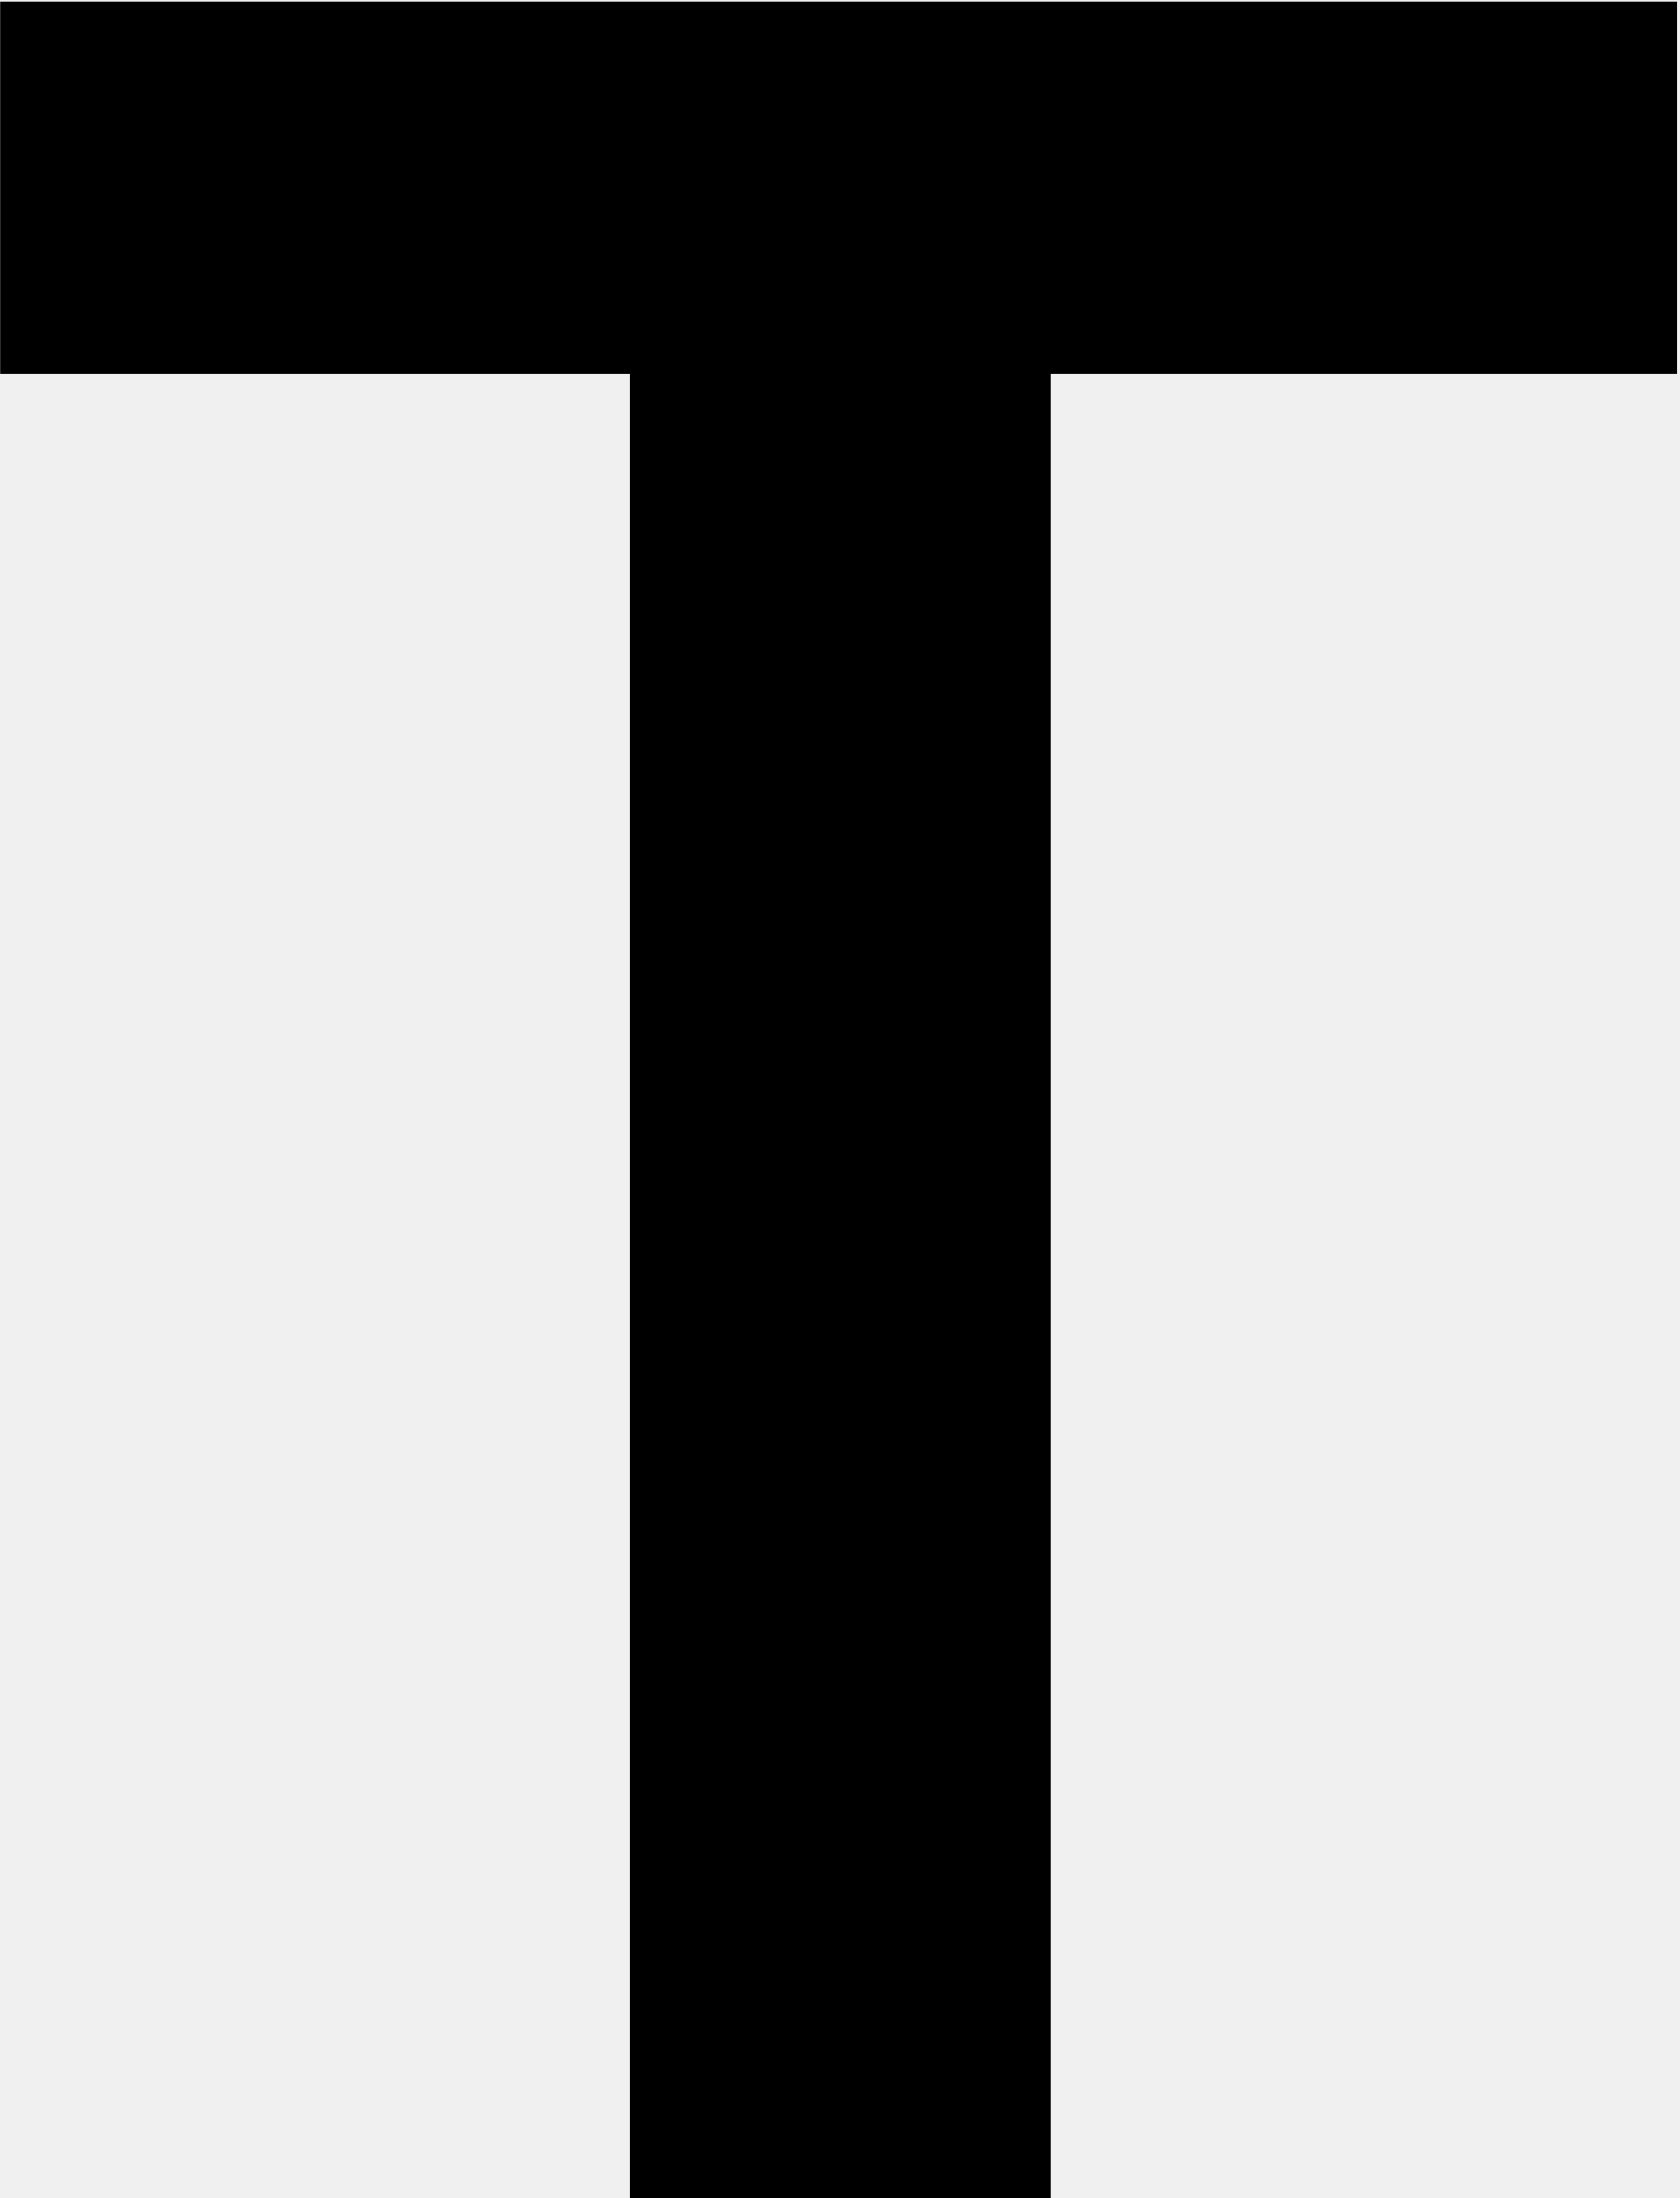
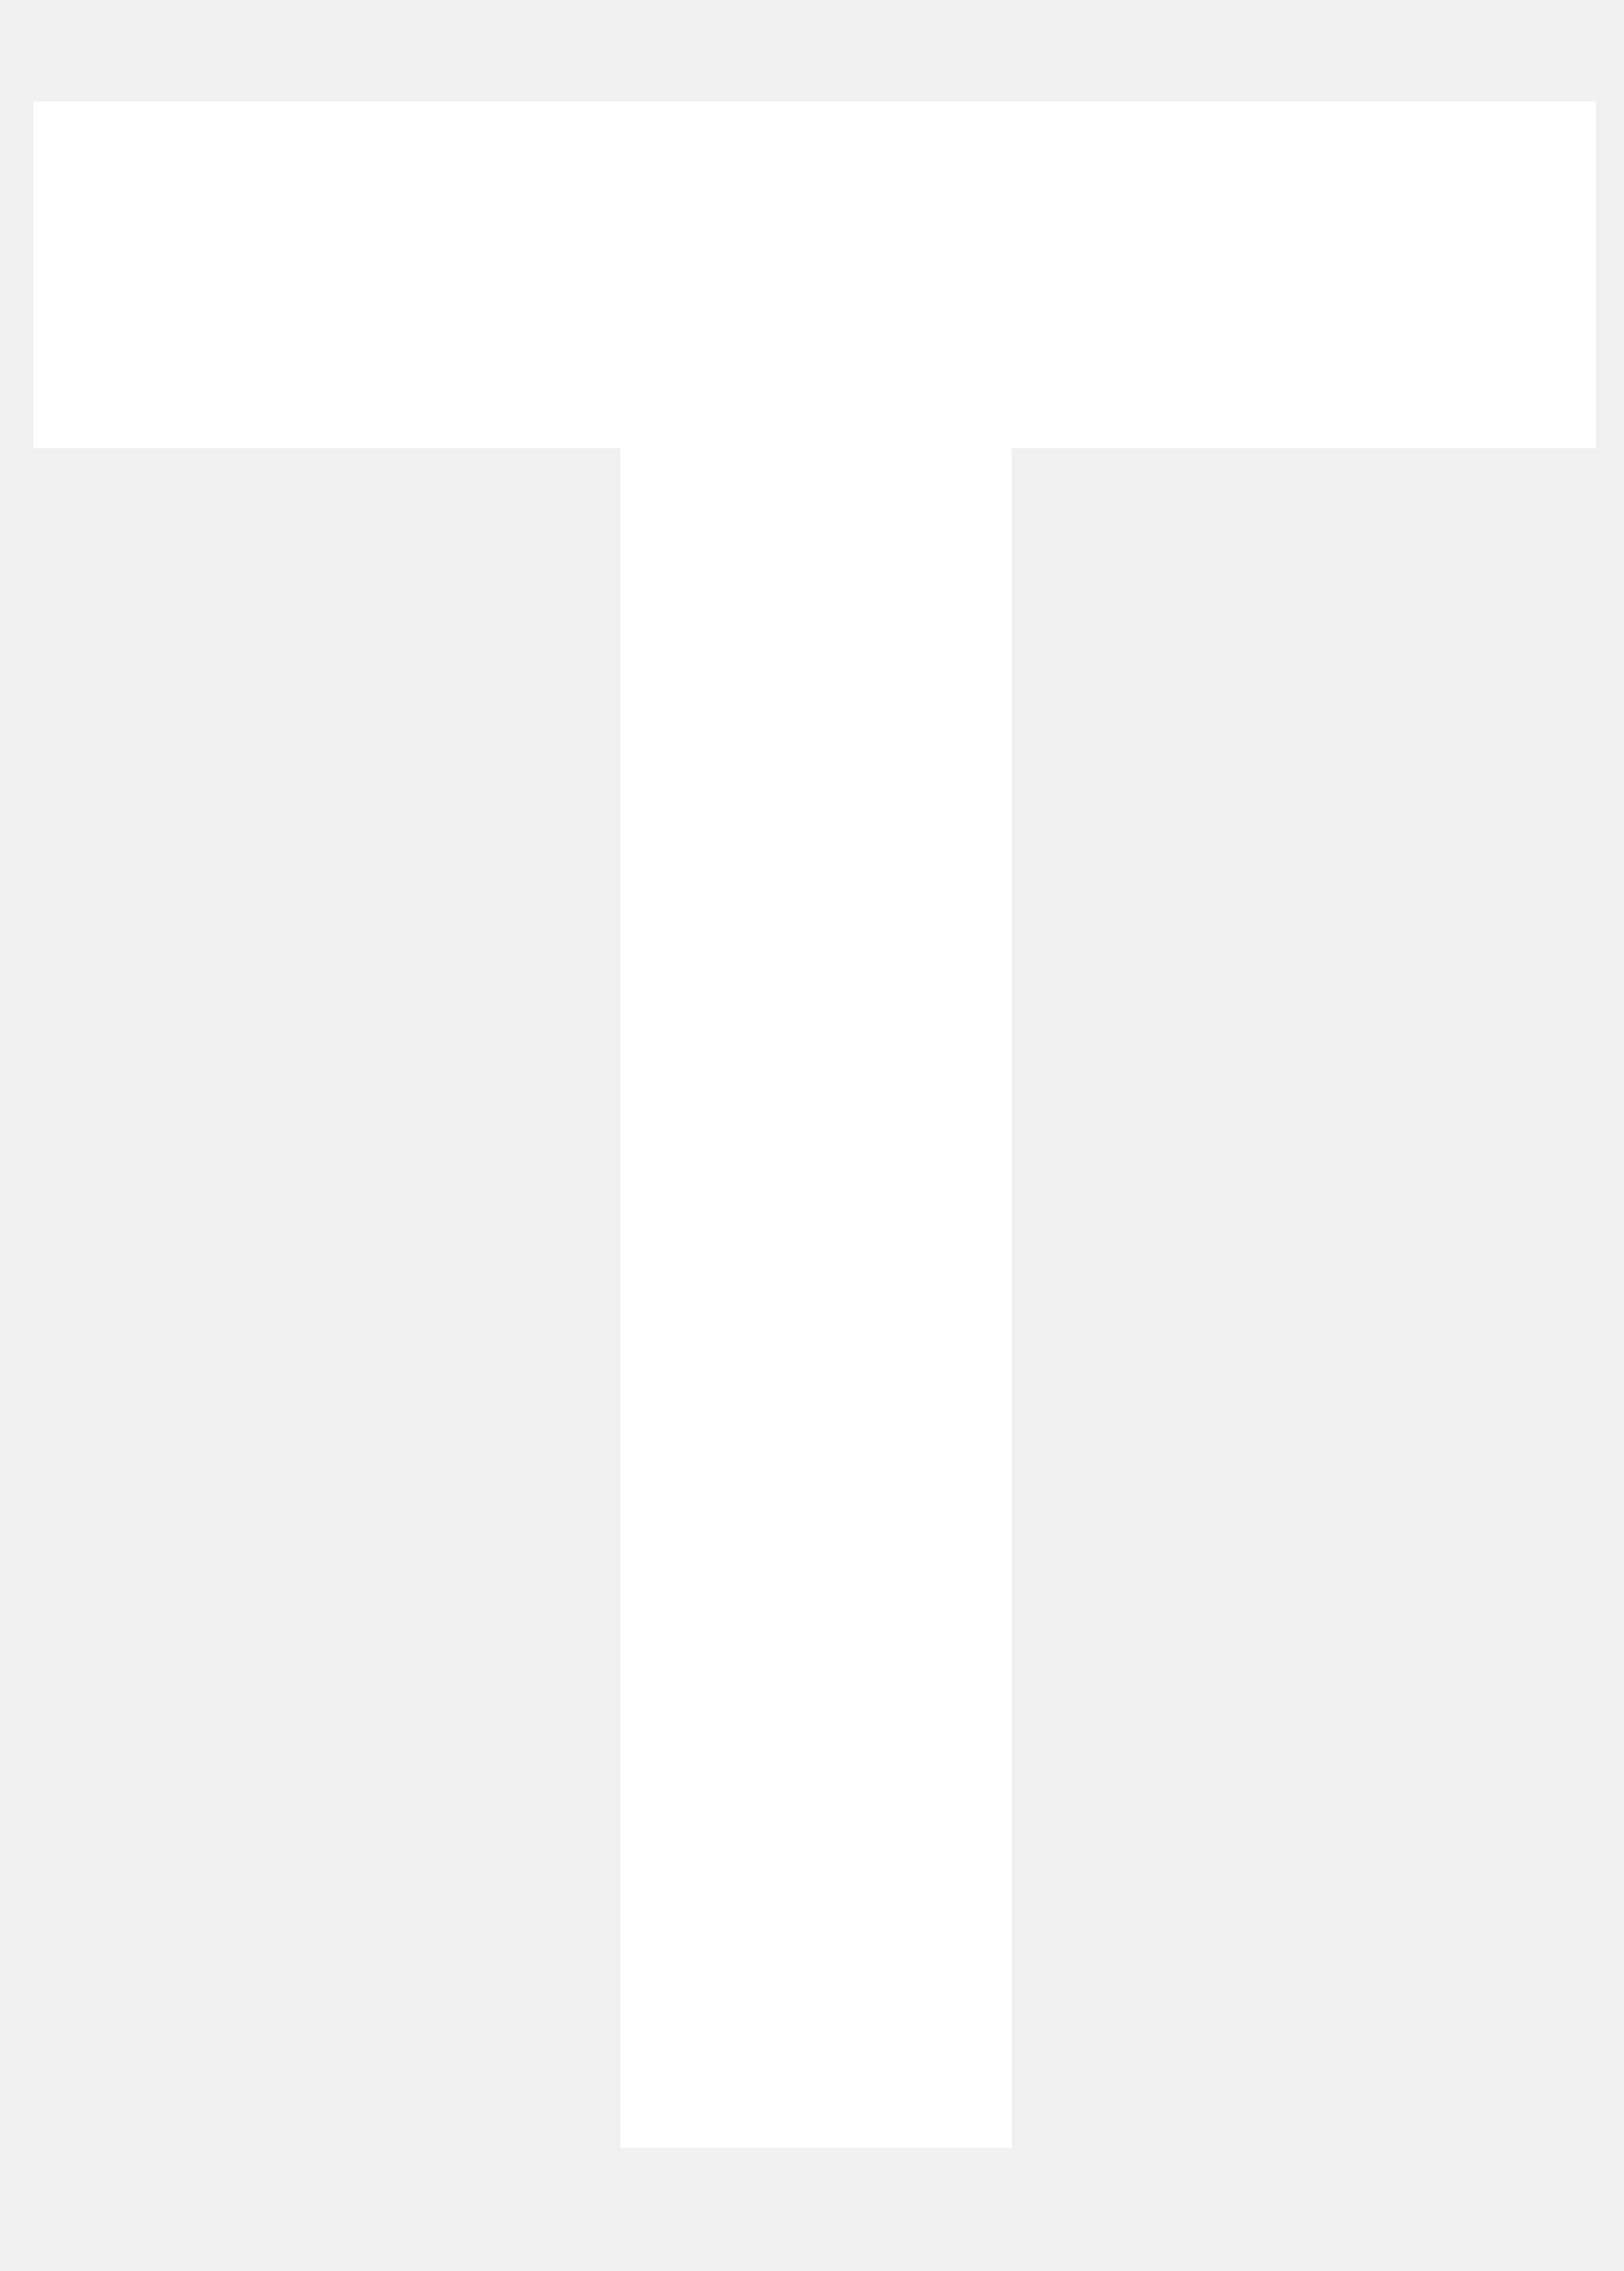
- <svg xmlns="http://www.w3.org/2000/svg" width="729" height="954" viewBox="0 0 729 954" fill="none">
-   <path d="M728.112 0.645V162.143H455.911V954H273.575V162.143H0.072V0.645H728.112Z" fill="black" />
+ <svg xmlns="http://www.w3.org/2000/svg" width="620" height="867" viewBox="0 0 620 867" fill="none">
+   <rect width="5428" height="1289" transform="translate(-702 -202)" fill="transparent" />
+   <path d="M-646.5 716.471L-571.788 603.336C-518.423 646.028 -405.288 697.259 -314.566 697.259C-202.499 697.259 -165.143 652.432 -165.143 604.403C-165.143 530.759 -249.461 513.682 -342.317 495.538C-434.105 477.393 -640.096 448.576 -640.096 259.662C-640.096 76.085 -474.663 26.989 -343.384 26.989C-212.105 26.989 -130.989 67.546 -52.008 127.316L-134.191 240.451C-198.23 196.691 -275.076 165.739 -359.393 165.739C-418.096 165.739 -490.673 183.883 -490.673 244.72C-490.673 316.23 -391.413 335.441 -309.23 352.518C-215.307 371.73 -15.72 386.672 -15.72 595.865C-15.72 757.029 -136.326 834.942 -312.432 834.942C-474.663 834.942 -564.317 777.308 -646.5 716.471ZM609.349 38.729V171.076H386.281V820H236.858V171.076H12.722V38.729H609.349ZM1302.16 171.076H876.301V366.393H1254.13V498.74H876.301V687.654H1302.16V820H727.945V38.729H1302.16V171.076ZM1605.93 687.654H2018.98V820H1456.51V38.729H1605.93V687.654ZM2262.58 687.654H2675.63V820H2113.16V38.729H2262.58V687.654ZM2853.05 820H2690.82L3089.99 38.729H3104.94L3504.11 820H3341.88L3281.04 697.259H2912.82L2853.05 820ZM3097.46 331.172L2985.4 567.048H3208.47L3097.46 331.172ZM3882.63 571.317H3734.27V820H3585.92V38.729H3940.26C4099.29 38.729 4209.23 149.729 4209.23 307.691C4209.23 425.095 4145.19 530.759 4047 557.442L4242.31 820H4064.07L3882.63 571.317ZM3734.27 171.076V441.105H3905.04C4030.99 441.105 4060.87 372.797 4060.87 306.624C4060.87 230.845 4014.98 171.076 3905.04 171.076H3734.27Z" fill="white" />
</svg>
